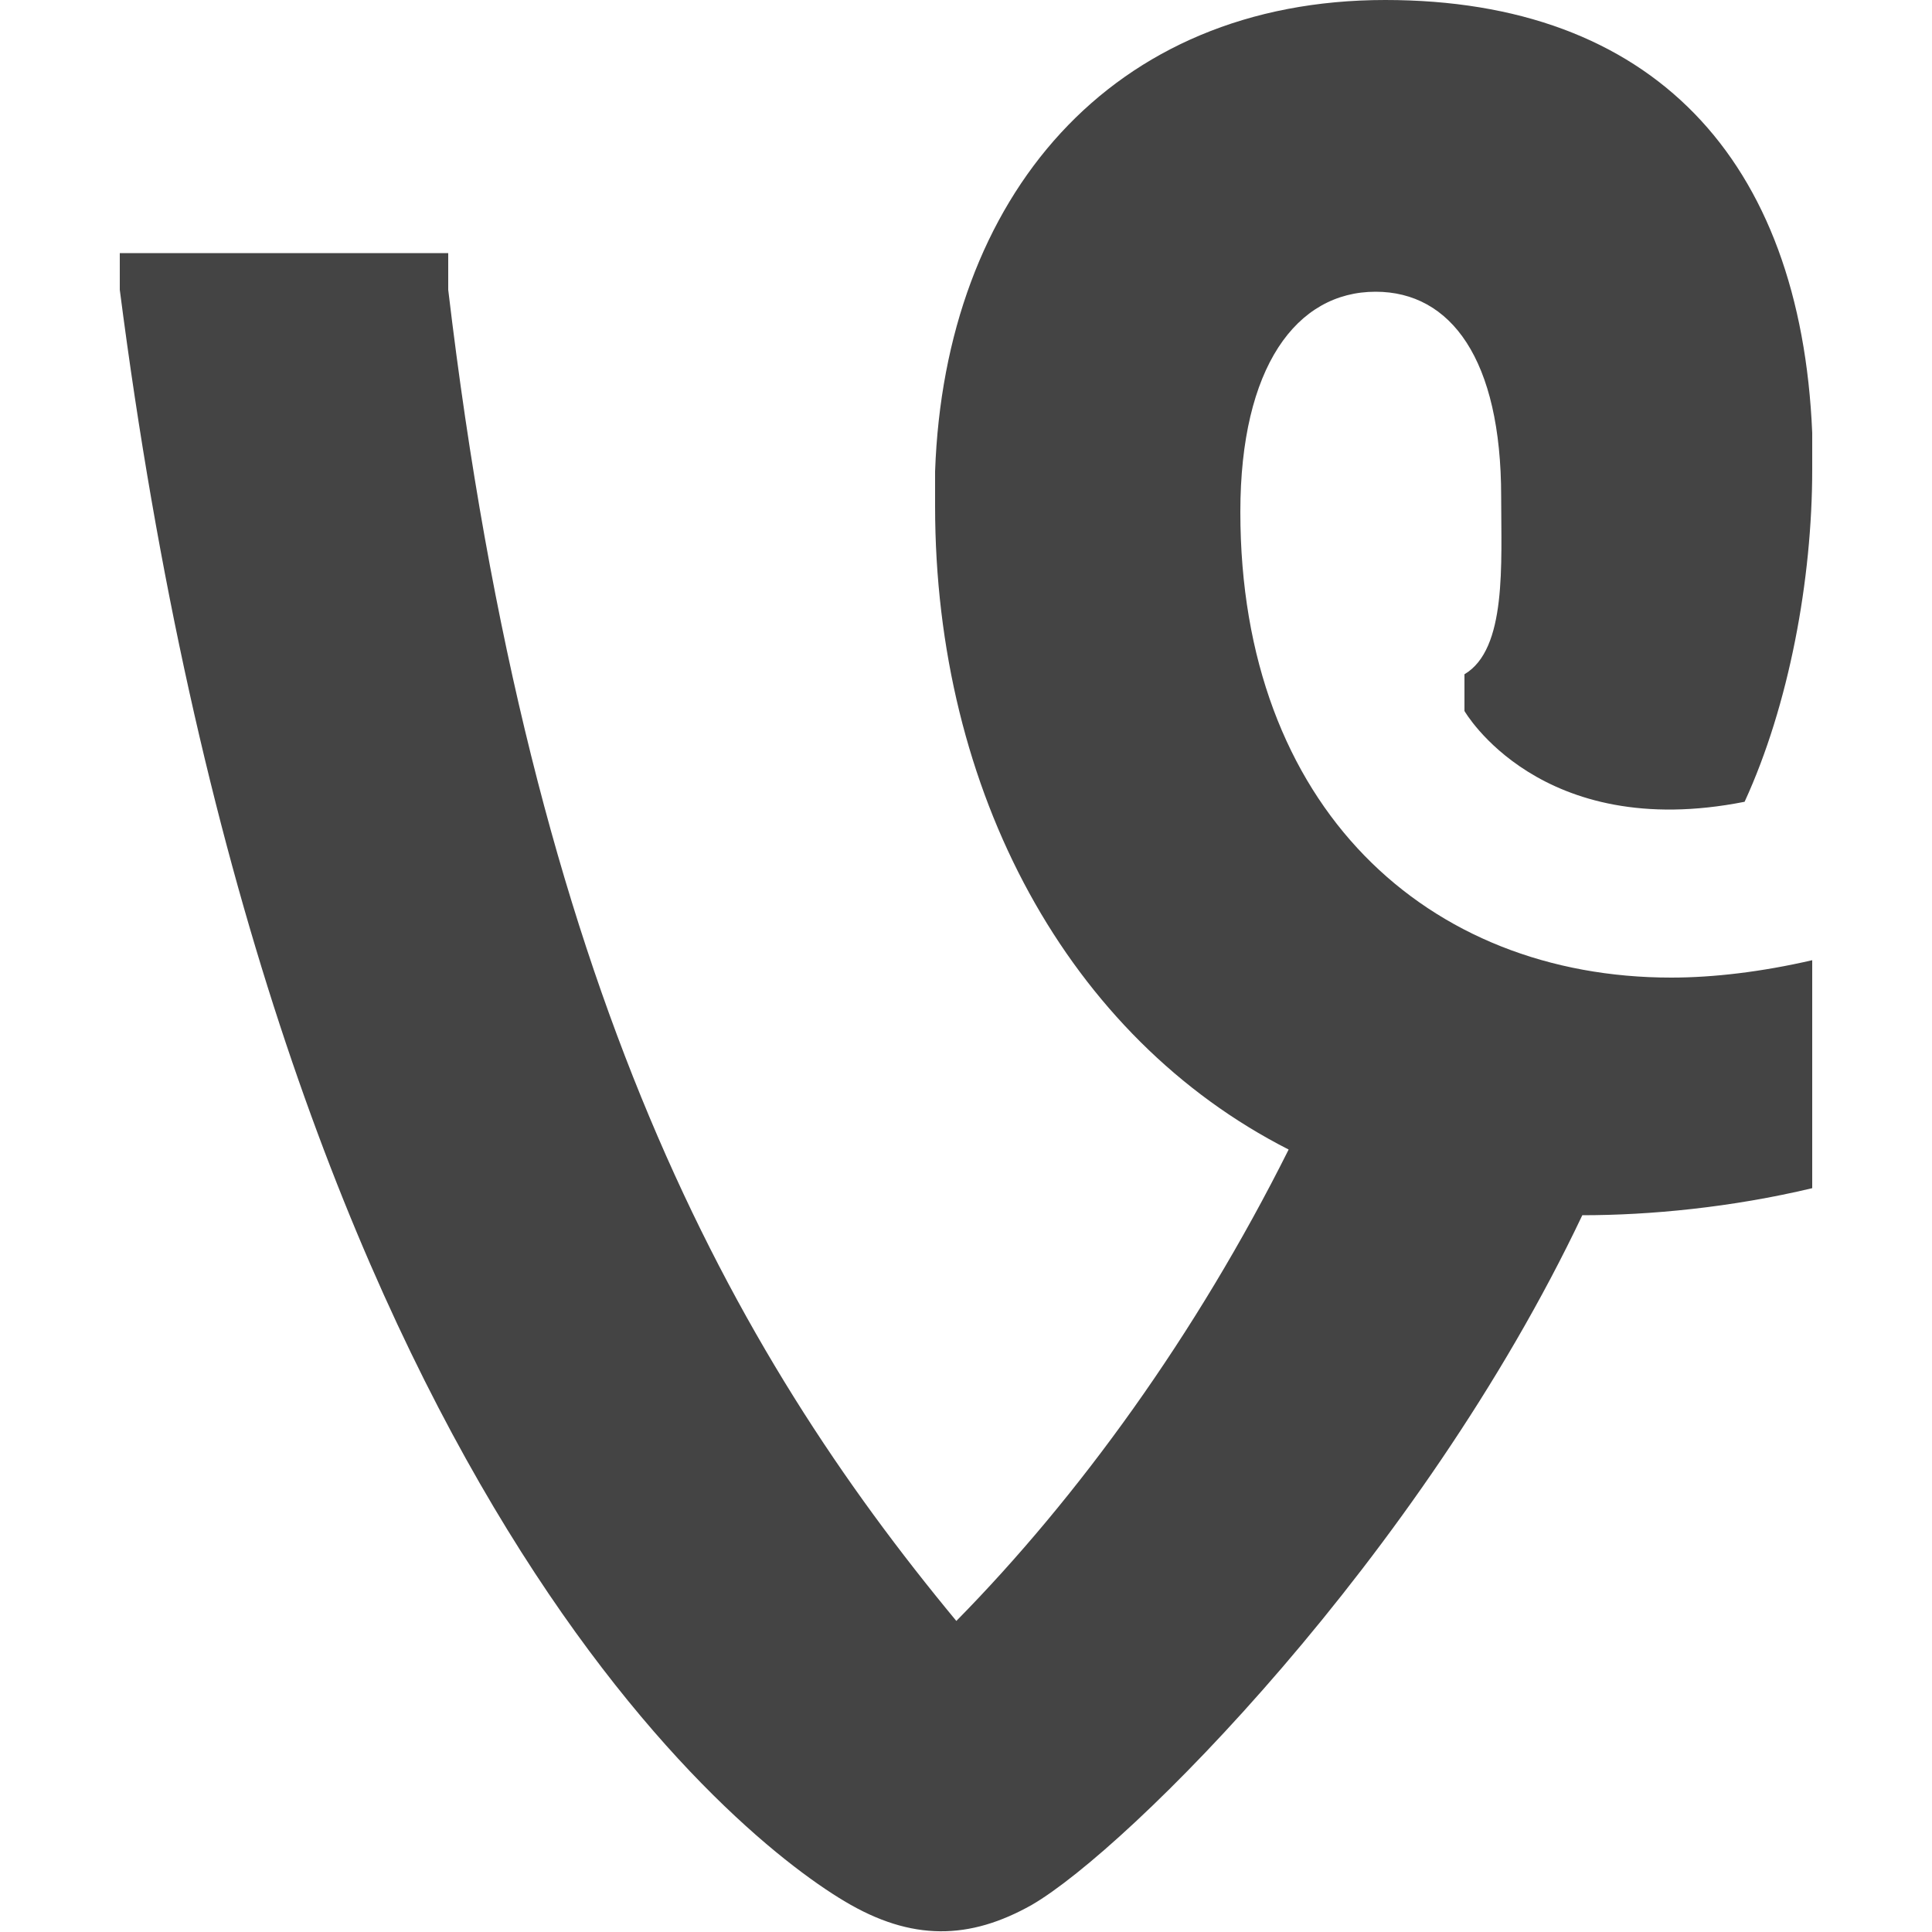
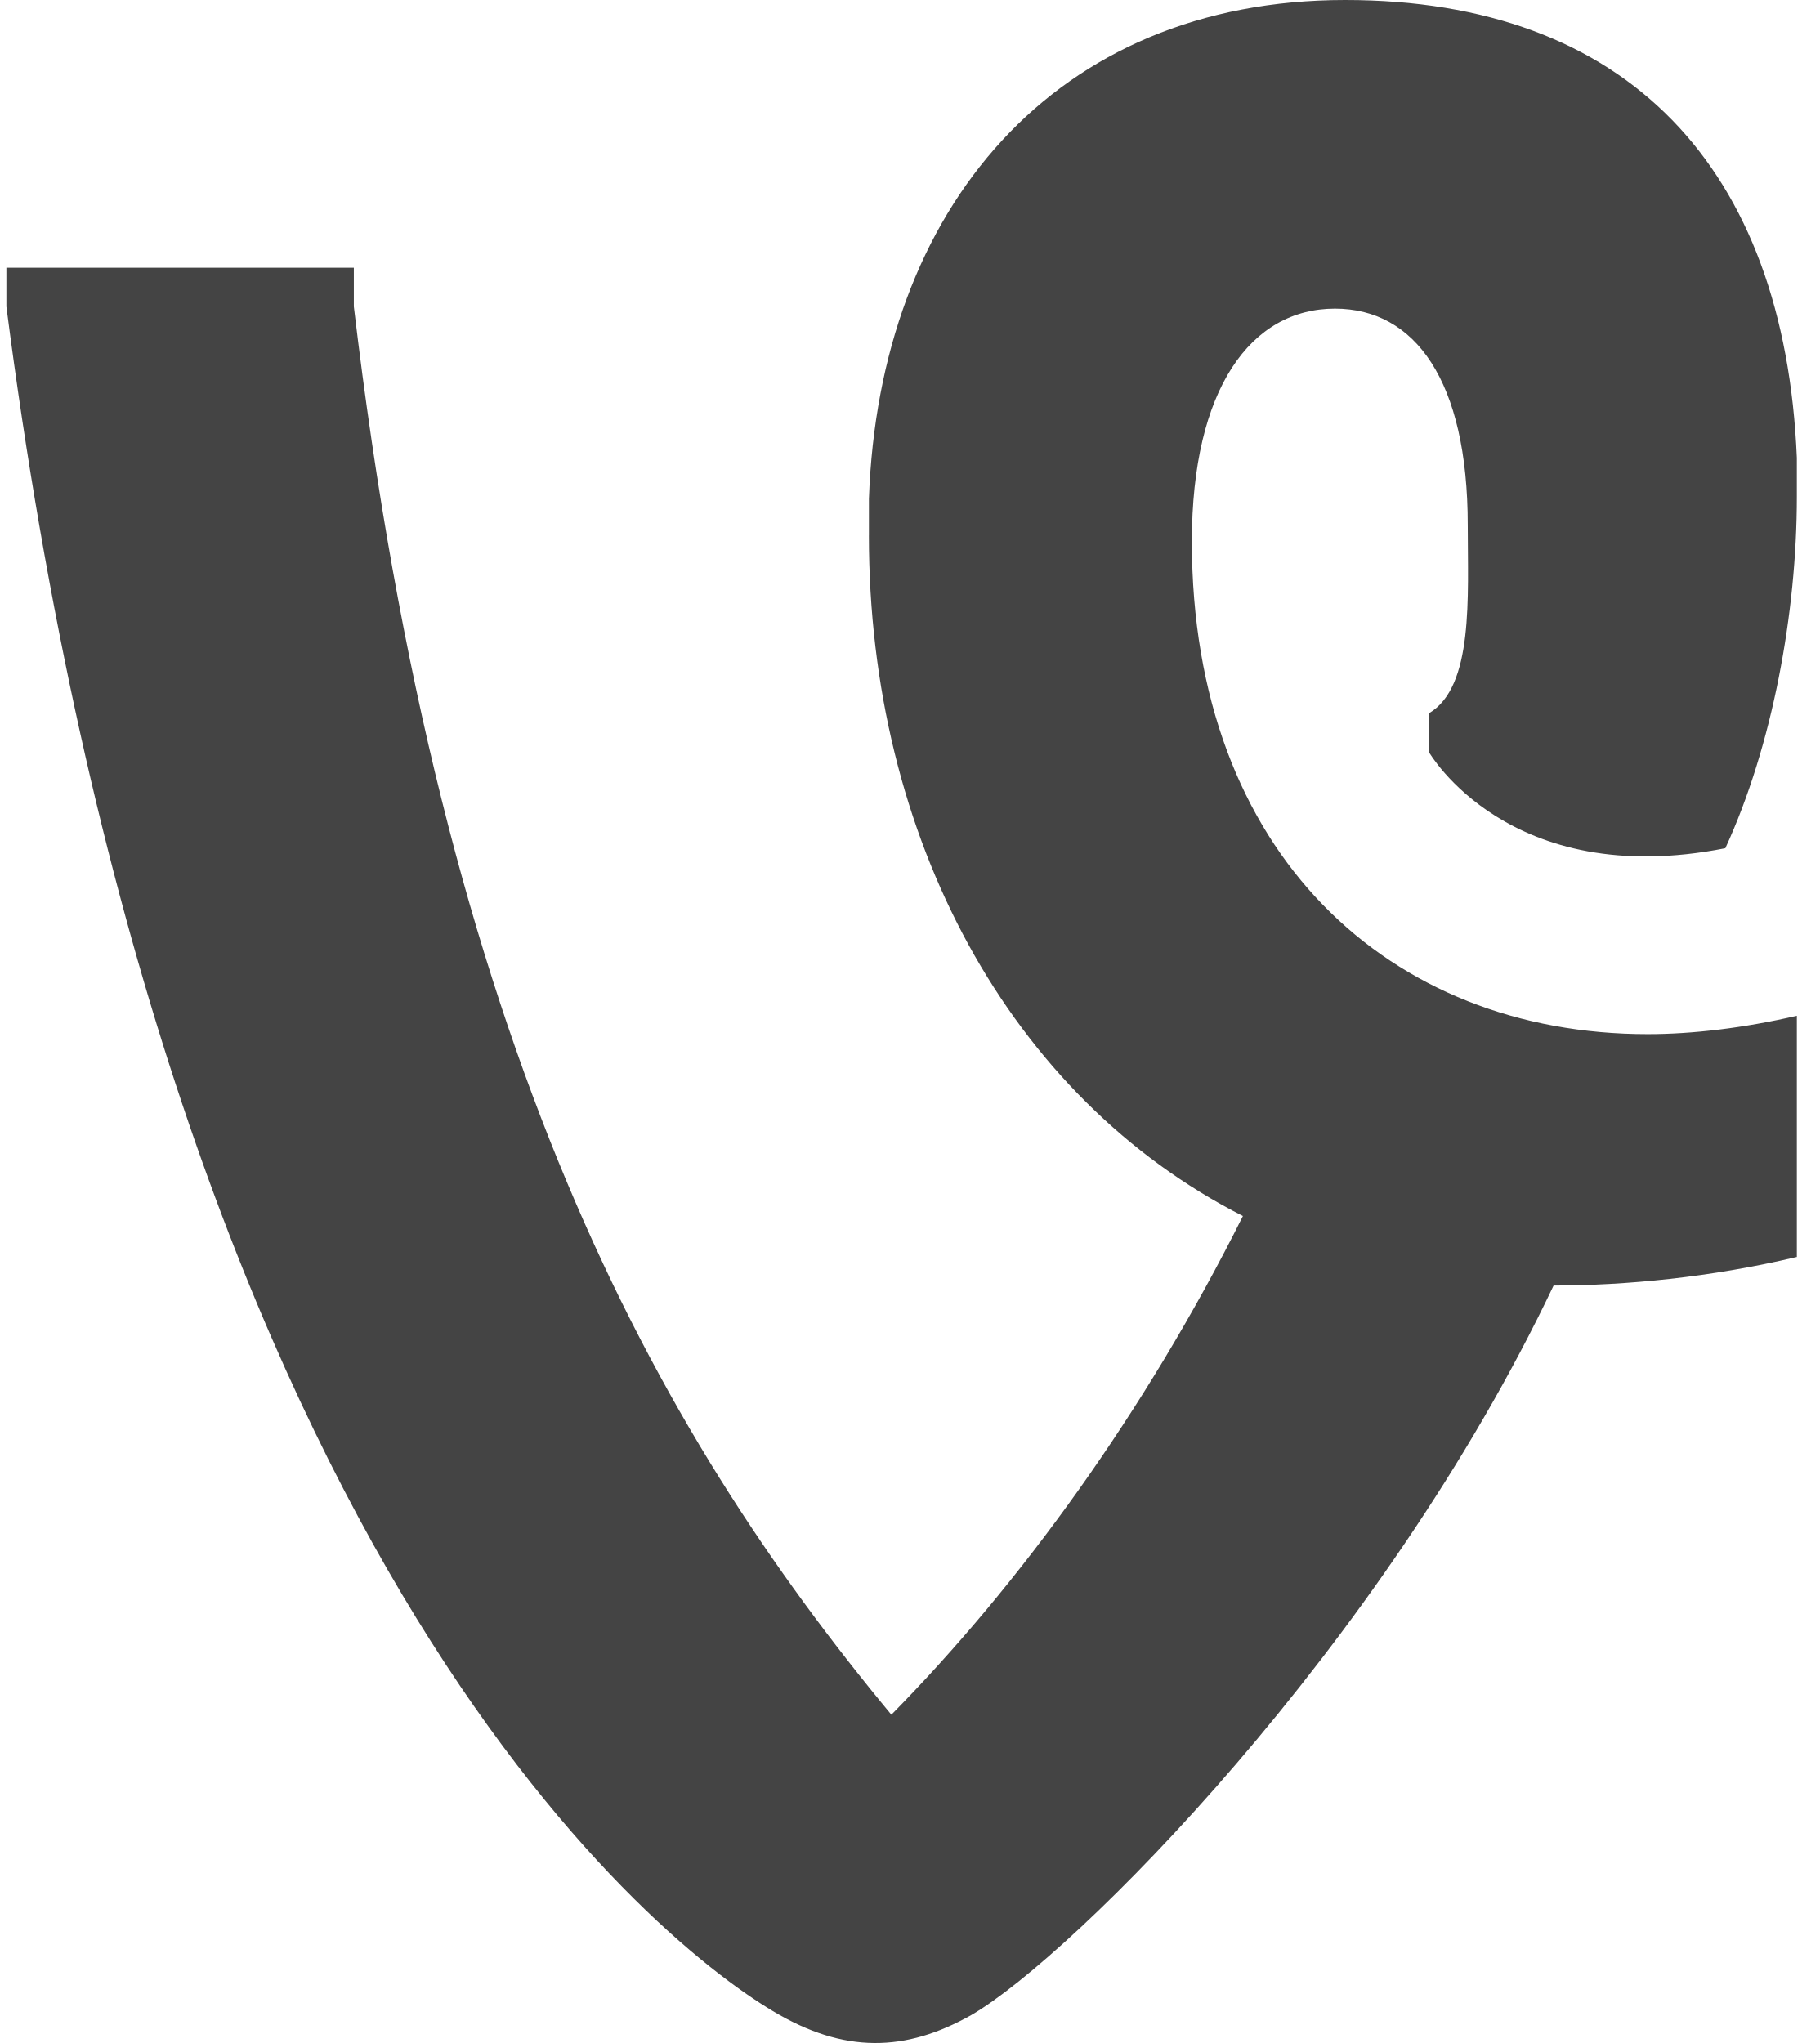
- <svg xmlns="http://www.w3.org/2000/svg" version="1.1" id="Layer_1" x="0px" y="0px" viewBox="0 0 100 100" enable-background="new 0 0 100 100" xml:space="preserve">
-   <path fill="#444" d="M48.4,26.2c0,14.8,6.9,27.5,18.3,33.3c-4.8,9.6-10.9,18-17.2,24.4c-11.6-14-22-32.6-26.3-68.9v-1.9h-17V15  C14,75.5,37.5,94.7,43.7,98.4c3.5,2.1,6.5,2,9.7,0.2c5-2.9,20.1-18,28.5-35.7c3.5,0,7.7-0.4,11.9-1.4V49.7c-2.6,0.6-5.1,0.9-7.3,0.9  c-12.6,0-22.3-8.8-22.3-24.1c0-7.5,2.9-11.4,7-11.4c3.9,0,6.5,3.5,6.5,10.6c0,3.5,0.3,7.9-1.9,9.2v1.9c0,0,3.9,6.8,14.5,4.7  c2.3-5,3.5-11.5,3.5-17.2v-1.9C93.2,8.2,85.5,0,71.7,0C57.5,0,48.9,10.2,48.4,24.4V26.2z" />
+ <svg xmlns="http://www.w3.org/2000/svg" width="57" height="64" viewBox="0 0 57 64">
+   <path d="M27.218 16.774c0 9.476 4.418 17.607 11.716 21.32-3.073 6.146-6.978 11.524-11.012 15.622-7.426-8.963-14.085-20.872-16.838-44.112V8.387H.2v1.217C5.194 48.338 20.24 60.63 24.21 63c2.24 1.344 4.16 1.28 6.21.128 3.2-1.857 12.868-11.525 18.246-22.857 2.24 0 4.93-.255 7.62-.895V31.82c-1.666.384-3.266.576-4.675.576-8.066 0-14.276-5.634-14.276-15.43 0-4.8 1.857-7.298 4.482-7.298 2.496 0 4.16 2.24 4.16 6.786 0 2.24.193 5.058-1.215 5.89v1.217s2.498 4.354 9.284 3.01c1.473-3.2 2.24-7.363 2.24-11.012V14.34C55.902 5.25 50.972 0 42.137 0c-9.092 0-14.598 6.53-14.918 15.622v1.152z" fill="#444" />
</svg>
